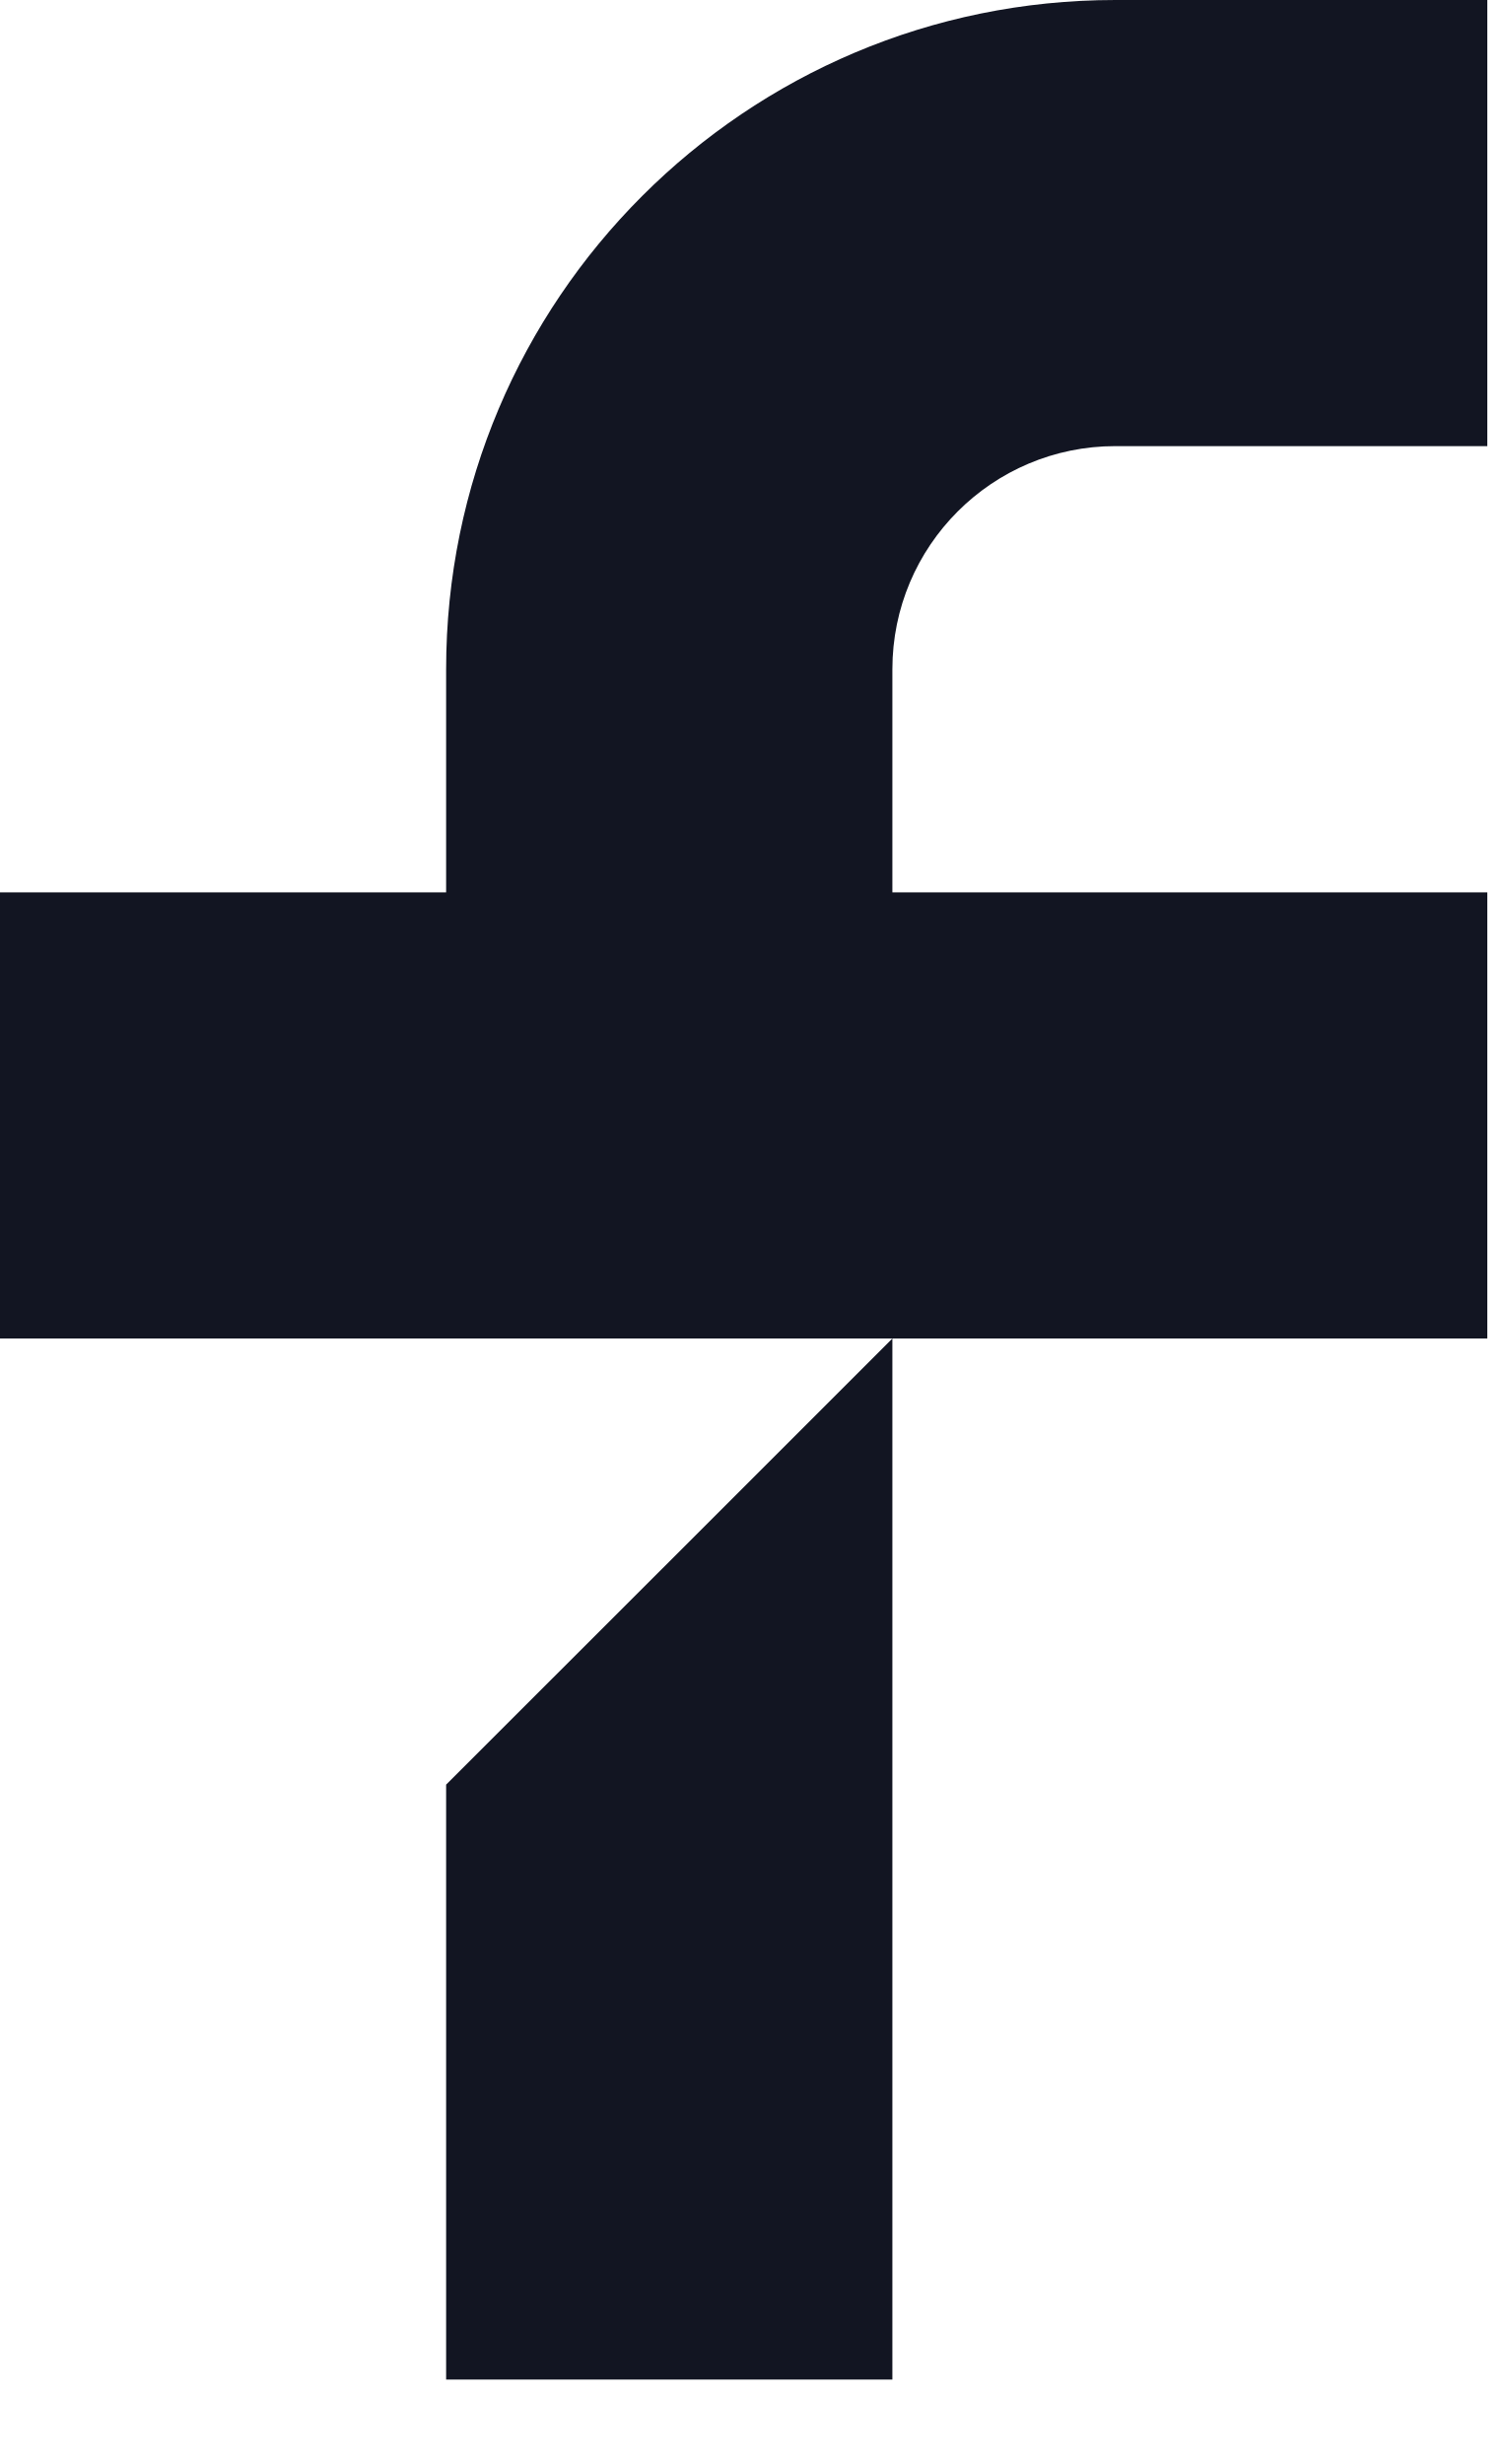
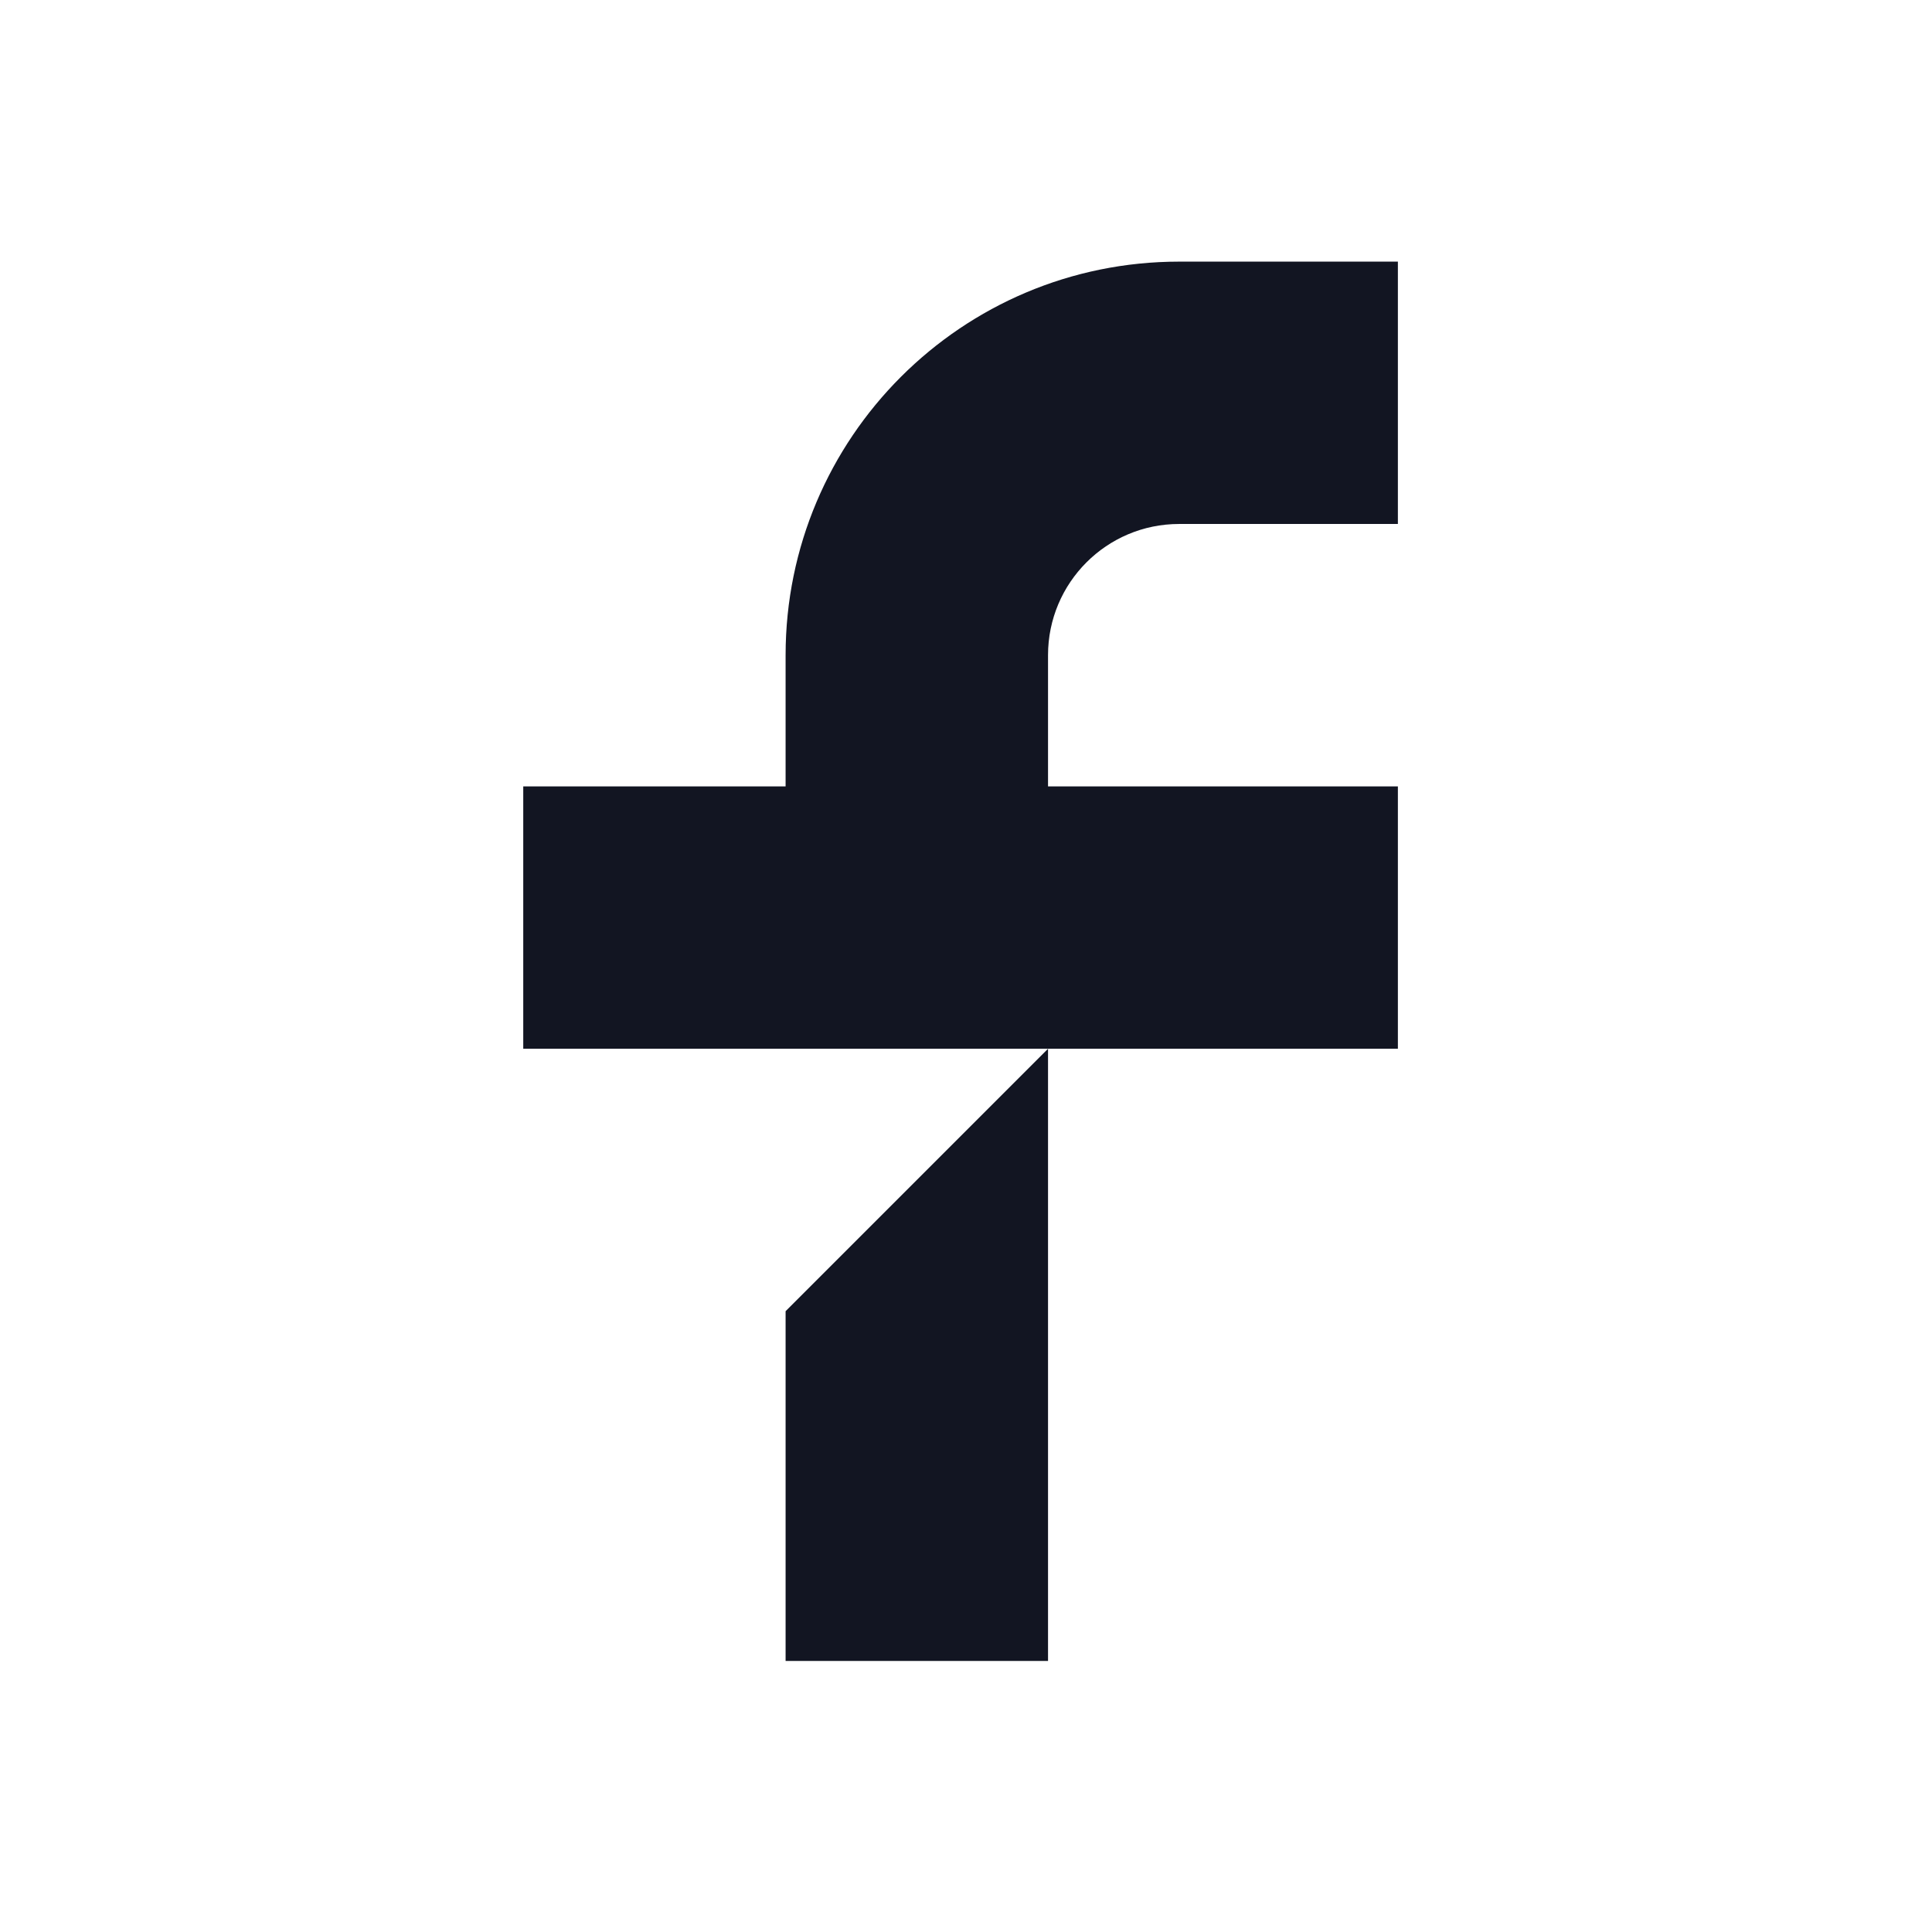
- <svg xmlns="http://www.w3.org/2000/svg" width="11" height="18" viewBox="0 0 11 18" fill="none">
-   <path fill-rule="evenodd" clip-rule="evenodd" d="M8.148 3.259C7.248 3.259 6.519 3.989 6.519 4.889V6.519H10.865V9.778H6.519H3.259H0V6.519H3.259V4.889C3.259 2.189 5.448 0 8.148 0H10.865V3.259H8.148ZM6.519 9.778V17.383H3.259V13.037L4.889 11.408L6.519 9.778Z" fill="#121522" />
+ <svg xmlns="http://www.w3.org/2000/svg" width="24" height="24" viewBox="0 0 24 24" fill="none">
+   <path fill-rule="evenodd" clip-rule="evenodd" d="M14.648 6.509C13.748 6.509 13.019 7.239 13.019 8.139V9.769H17.365V13.028H13.019H9.759H6.5V9.769H9.759V8.139C9.759 5.439 11.948 3.25 14.648 3.25H17.365V6.509H14.648ZM13.019 13.028V20.633H9.759V16.288L11.389 14.658L13.019 13.028Z" fill="#121522" />
</svg>
